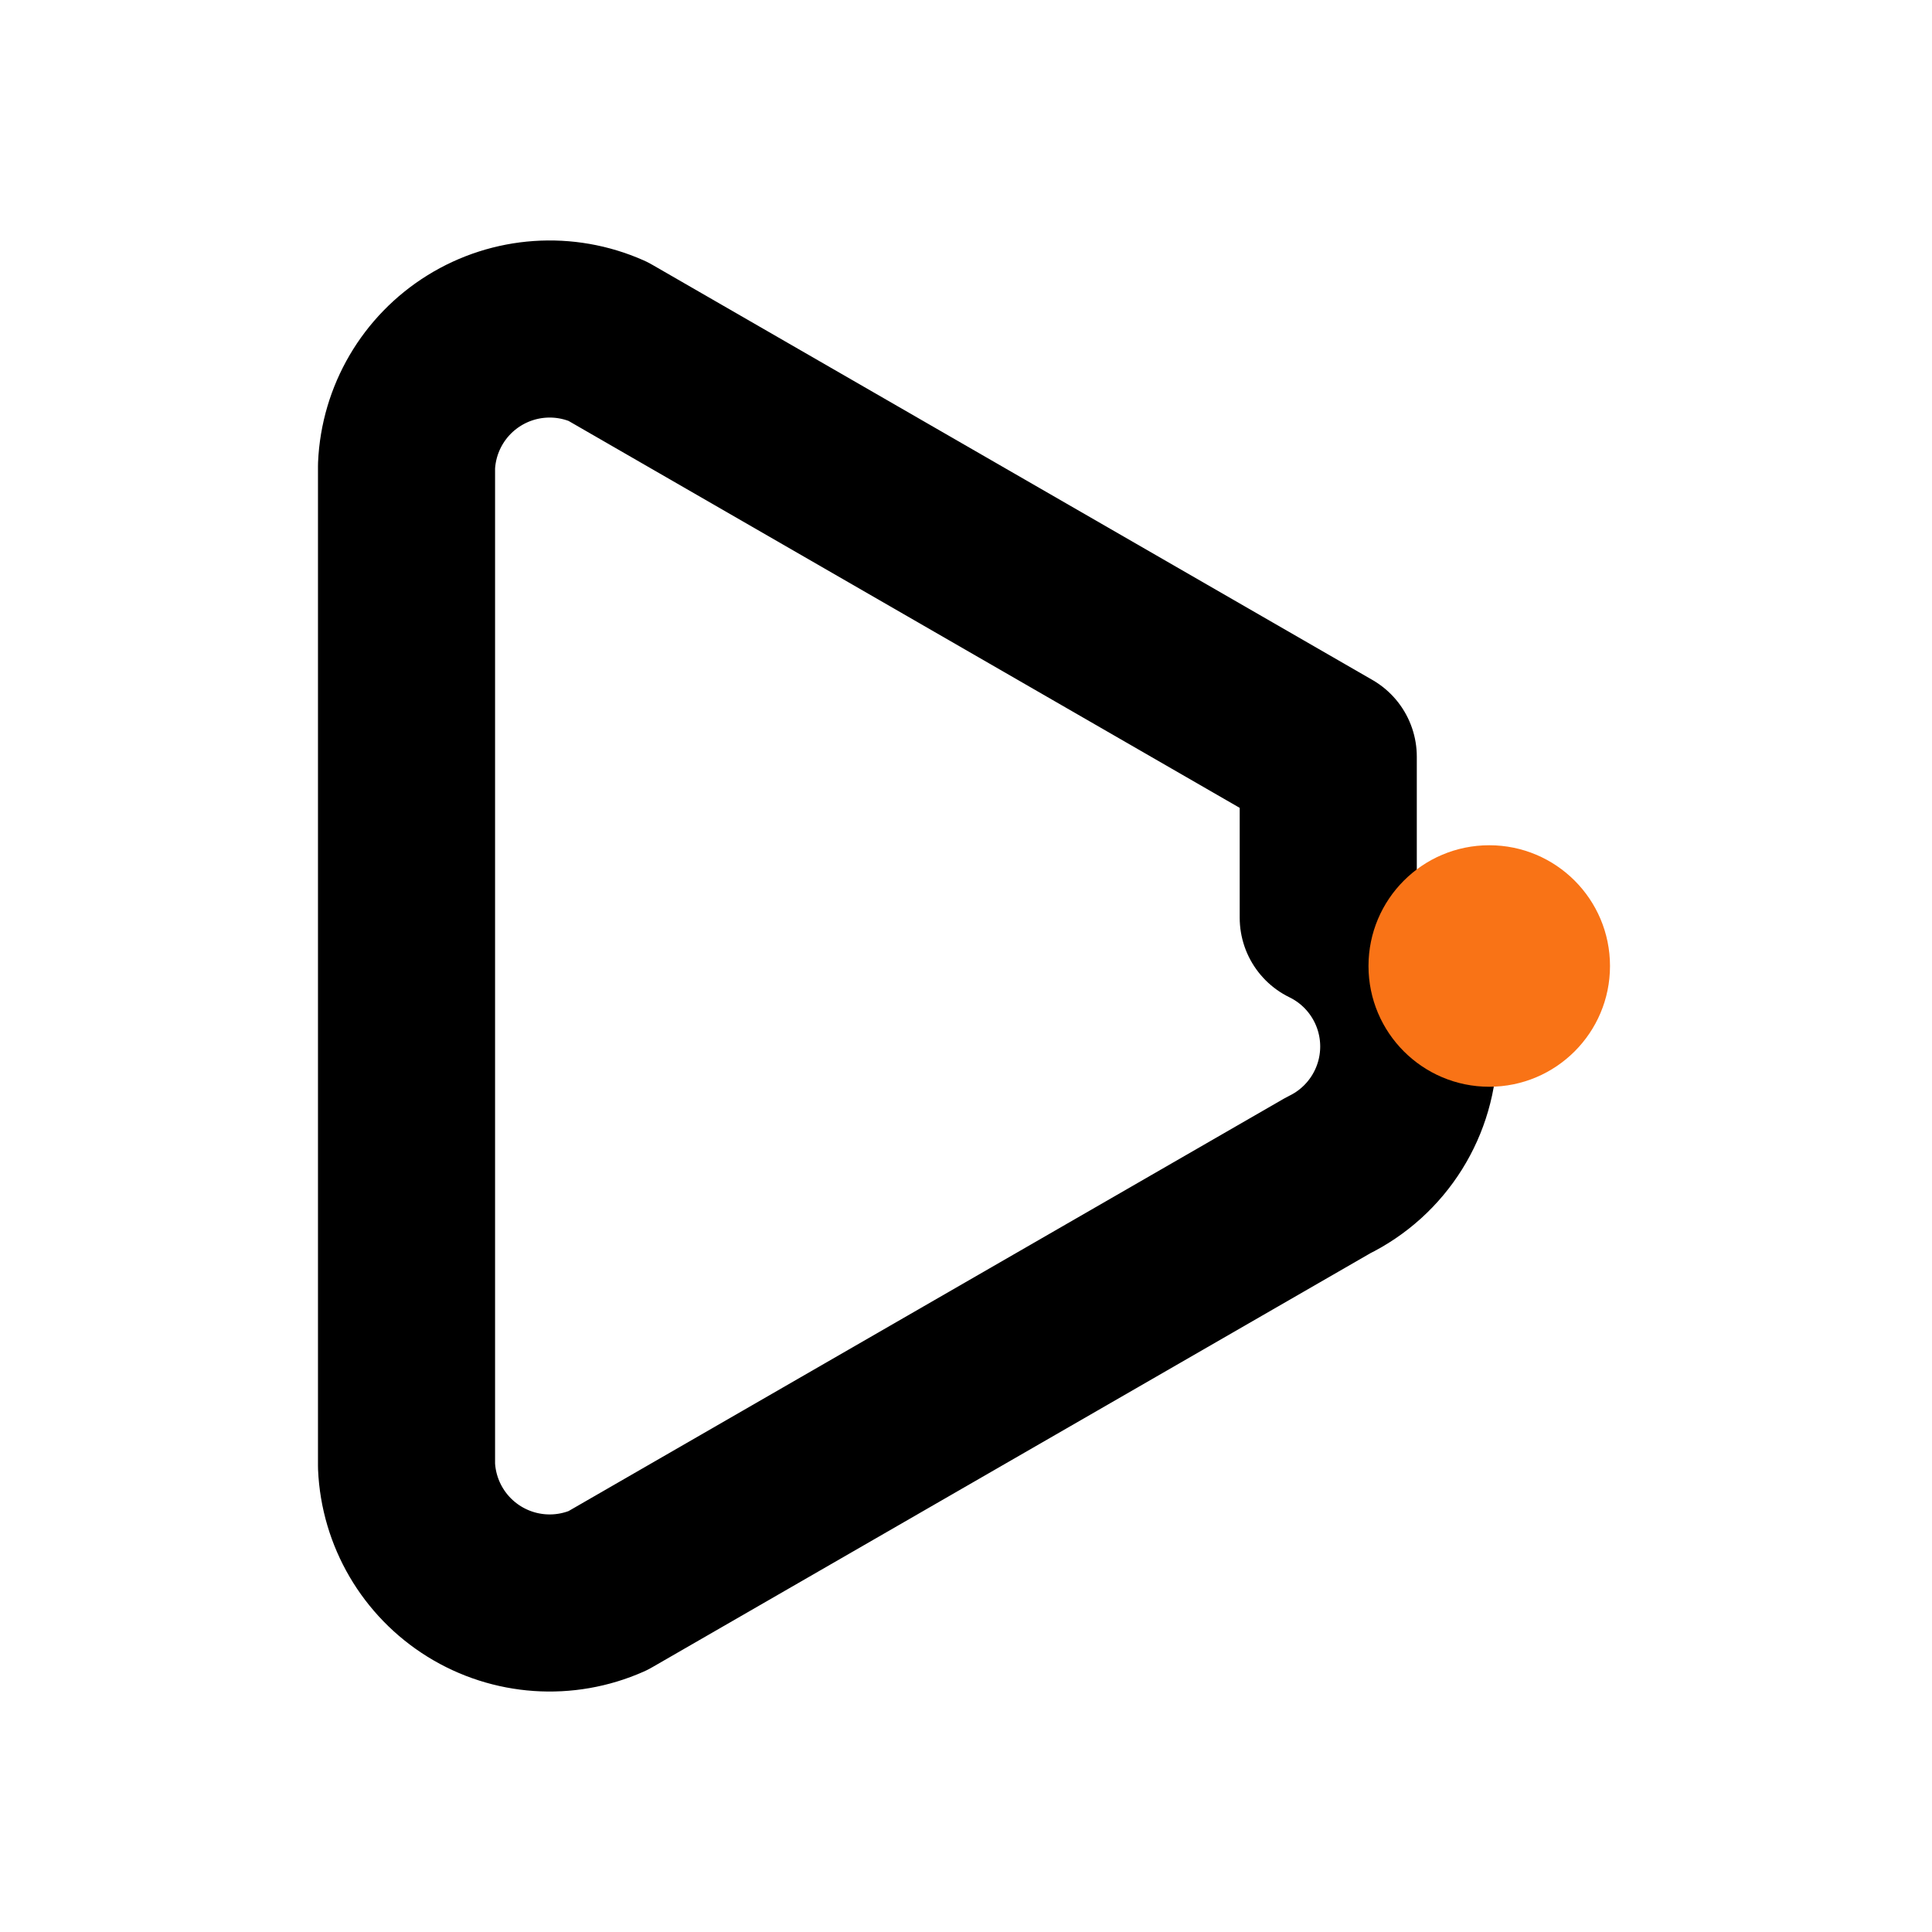
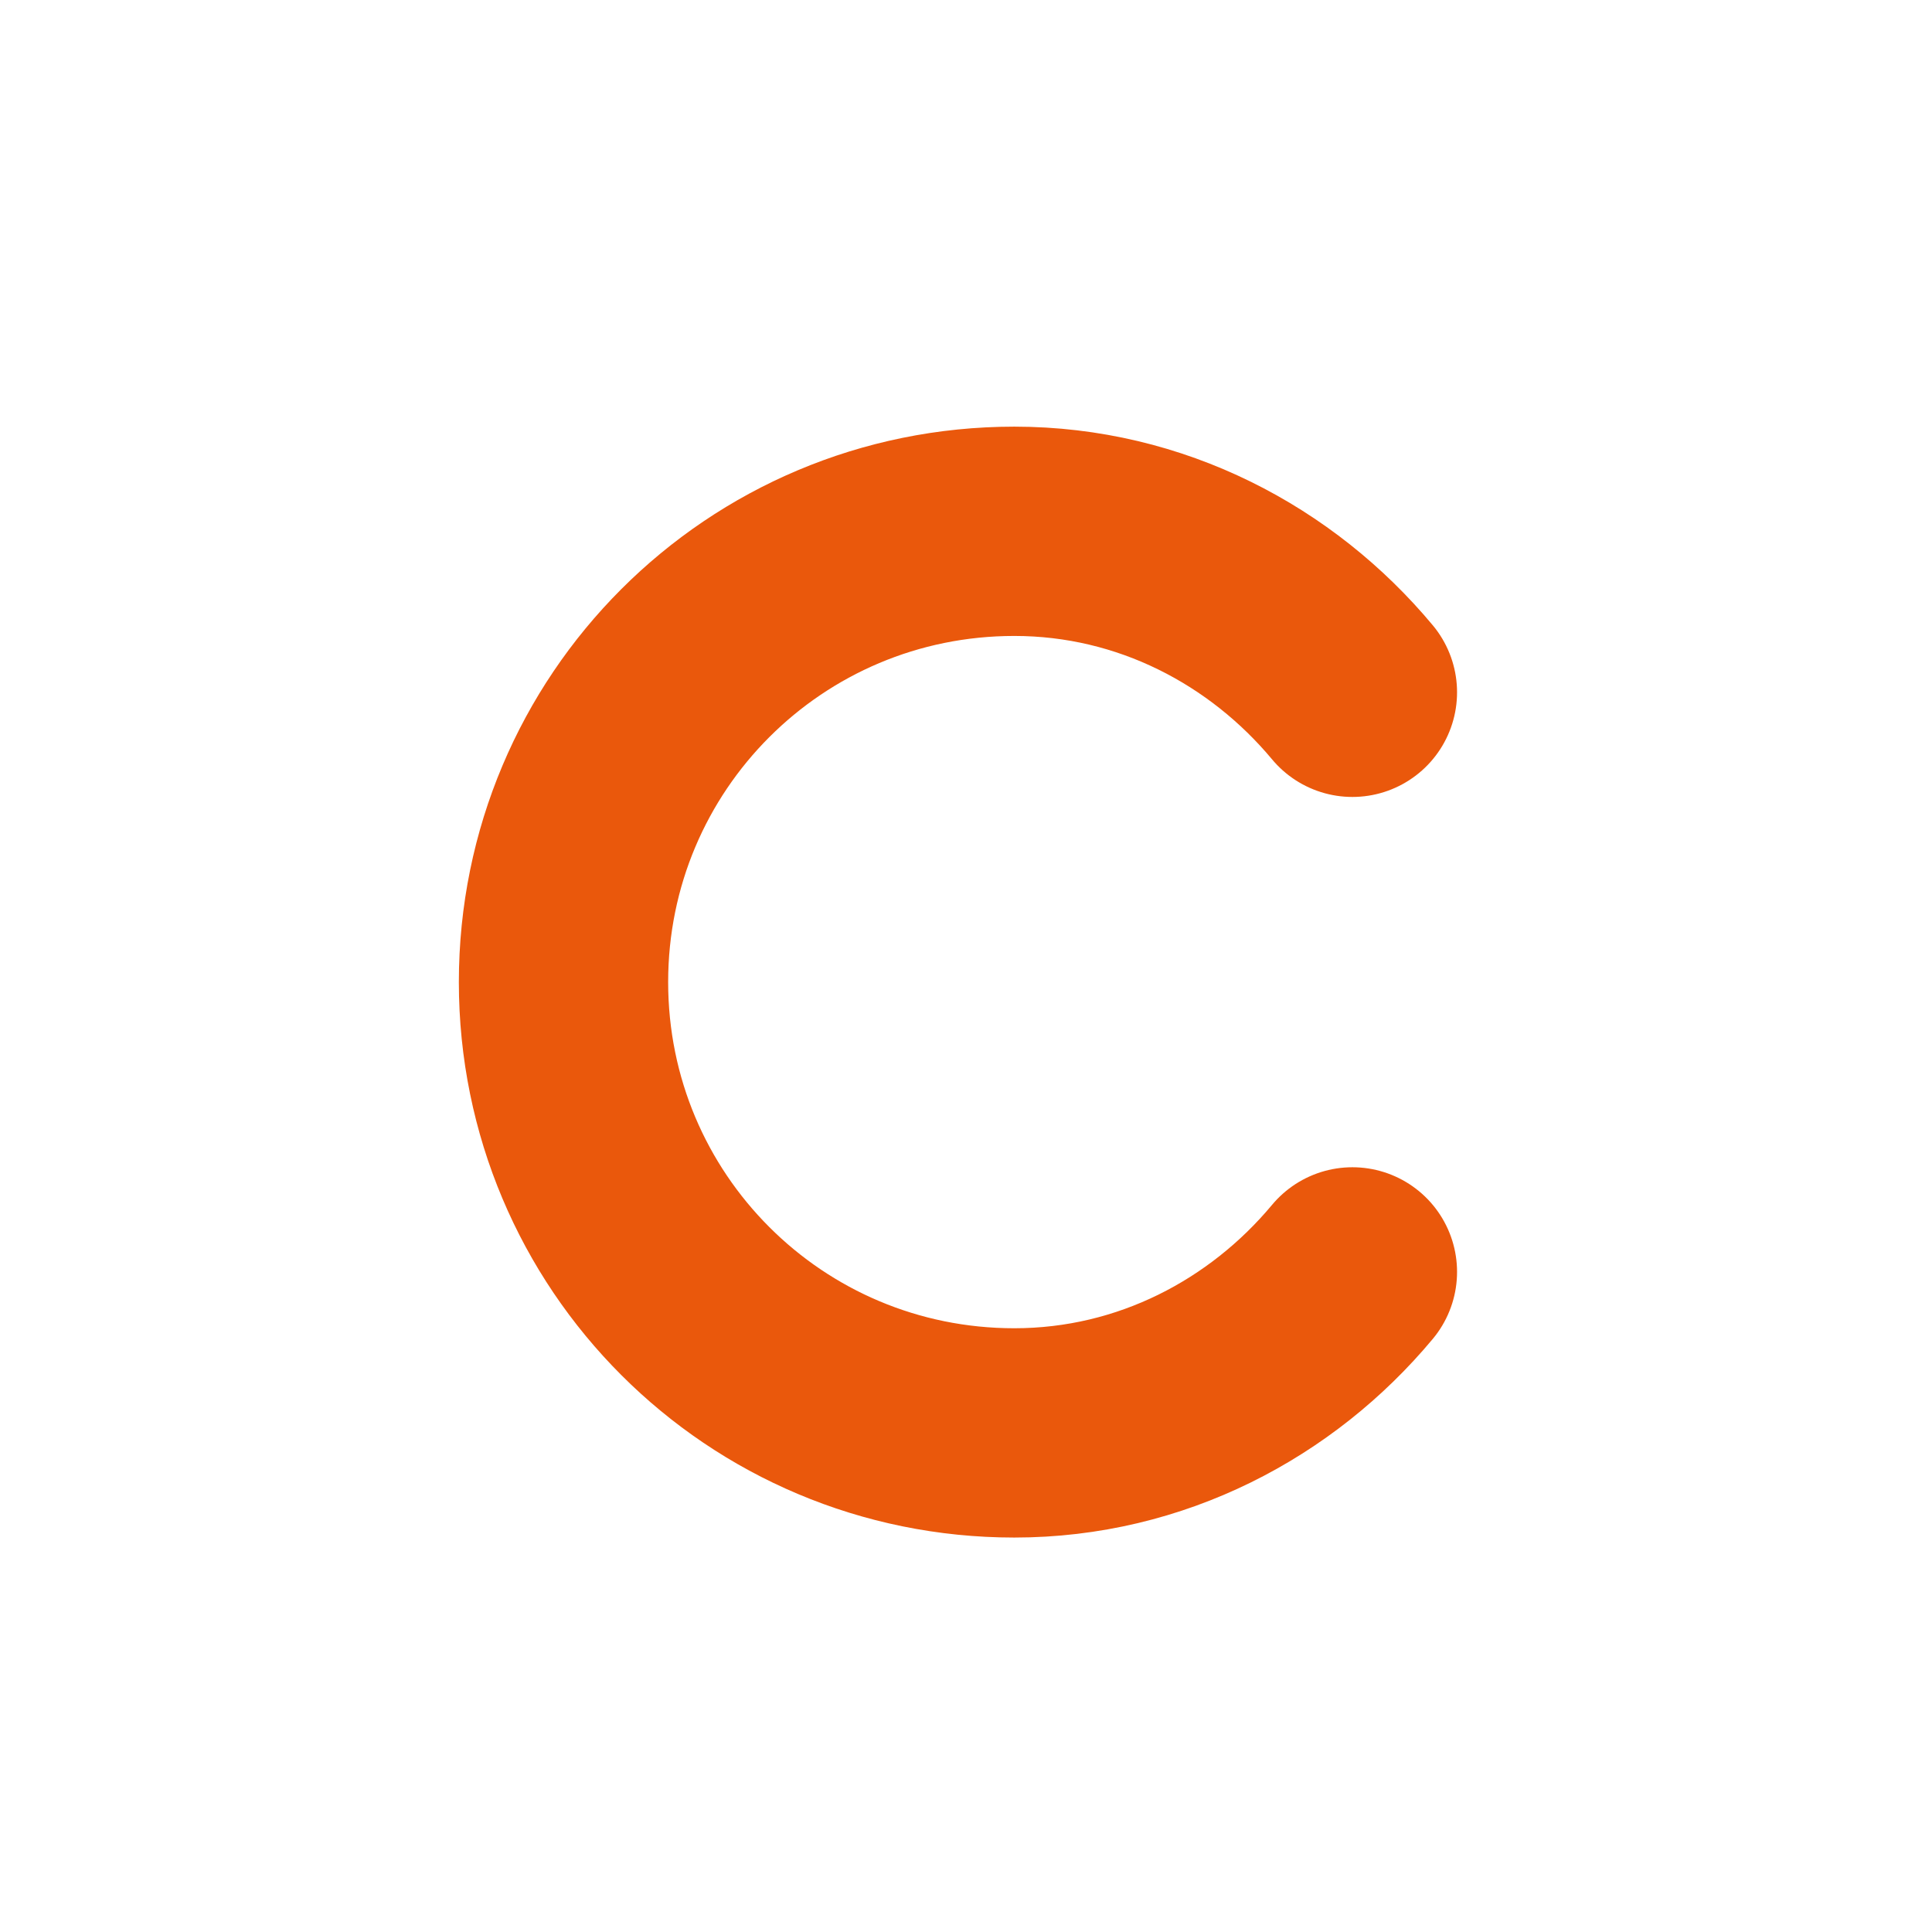
<svg xmlns="http://www.w3.org/2000/svg" viewBox="0 0 24 24" role="img" aria-labelledby="title">
-   <path d="M16.5 9.4 7.55 4.24a1.78 1.78 0 0 0-2.5 1.55v12.42a1.78 1.78 0 0 0 2.5 1.55L16.5 14.6a1.78 1.78 0 0 0 0-3.2Z" fill="none" stroke="currentColor" stroke-linecap="round" stroke-linejoin="round" stroke-width="2.2" />
-   <circle cx="18.5" cy="12" r="1.5" fill="#F97316" />
+   <path d="M16.8 8.6C15.8 7.4 14.3 6.6 12.6 6.6C9.5 6.6 7 9.1 7 12.2C7 15.3 9.5 17.8 12.6 17.8C14.3 17.8 15.8 17 16.8 15.8" stroke="#EA580C" fill="none" stroke-width="2.6" stroke-linecap="round" stroke-linejoin="round" />
</svg>
